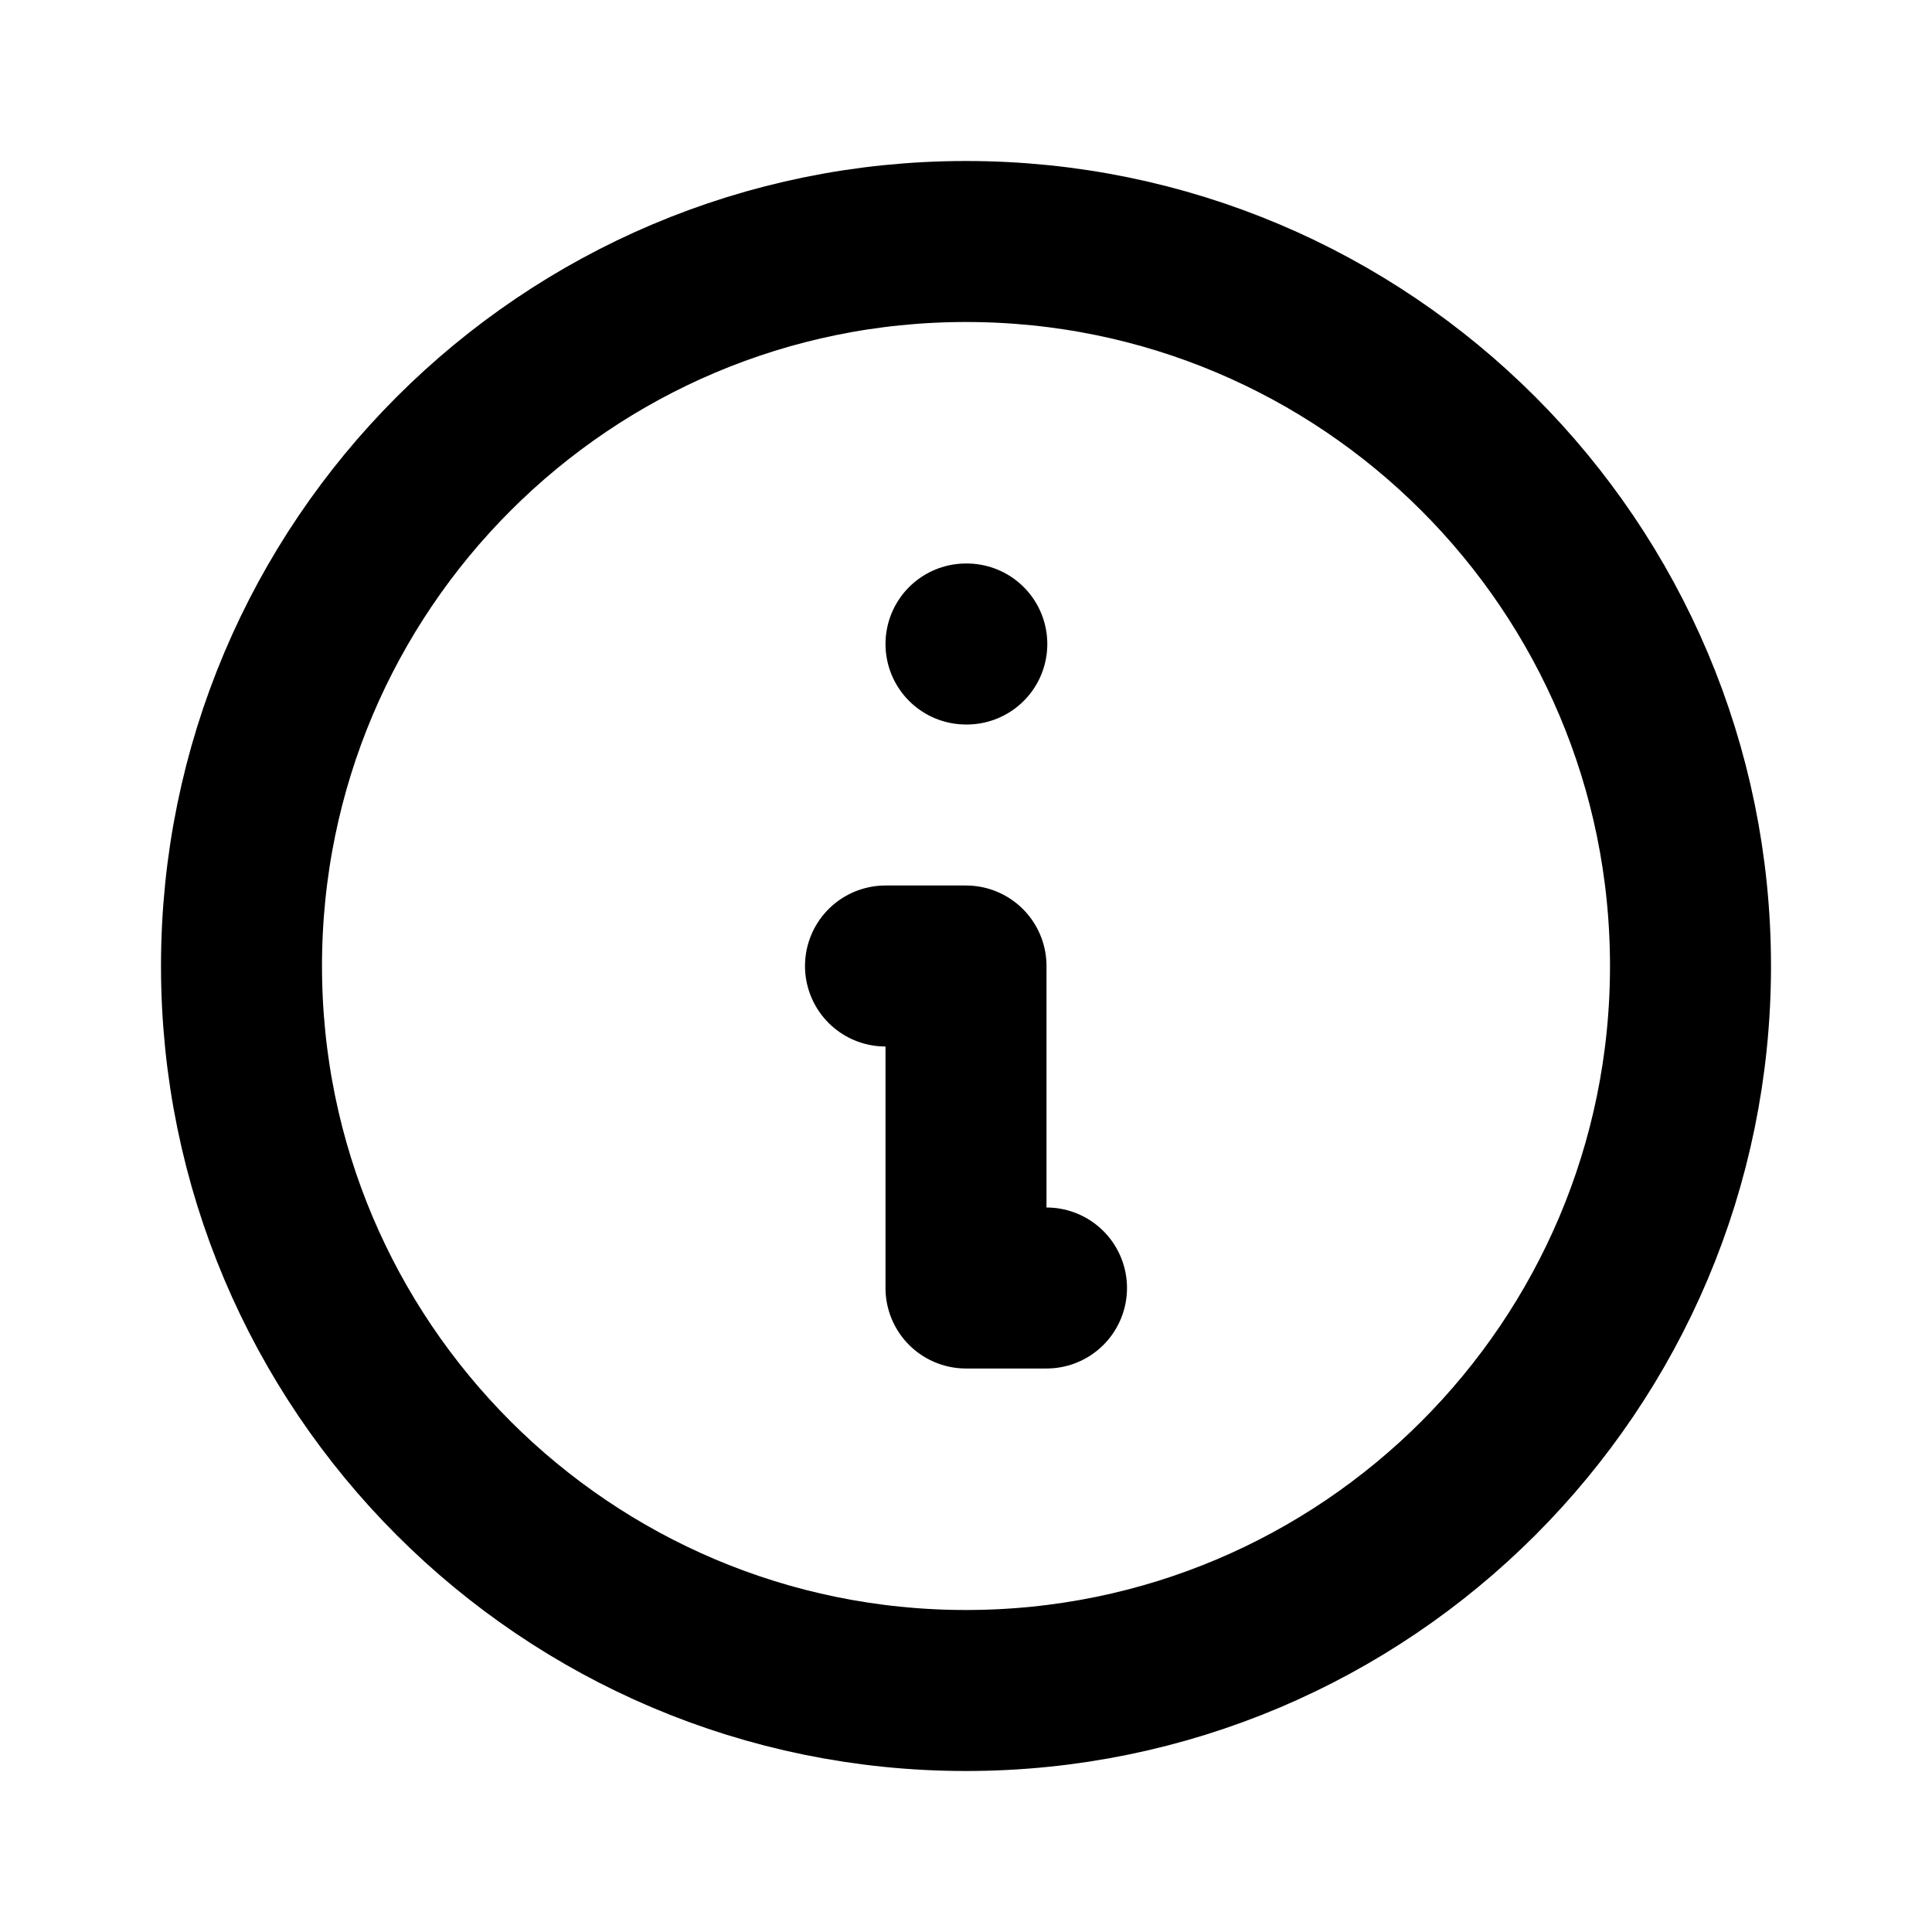
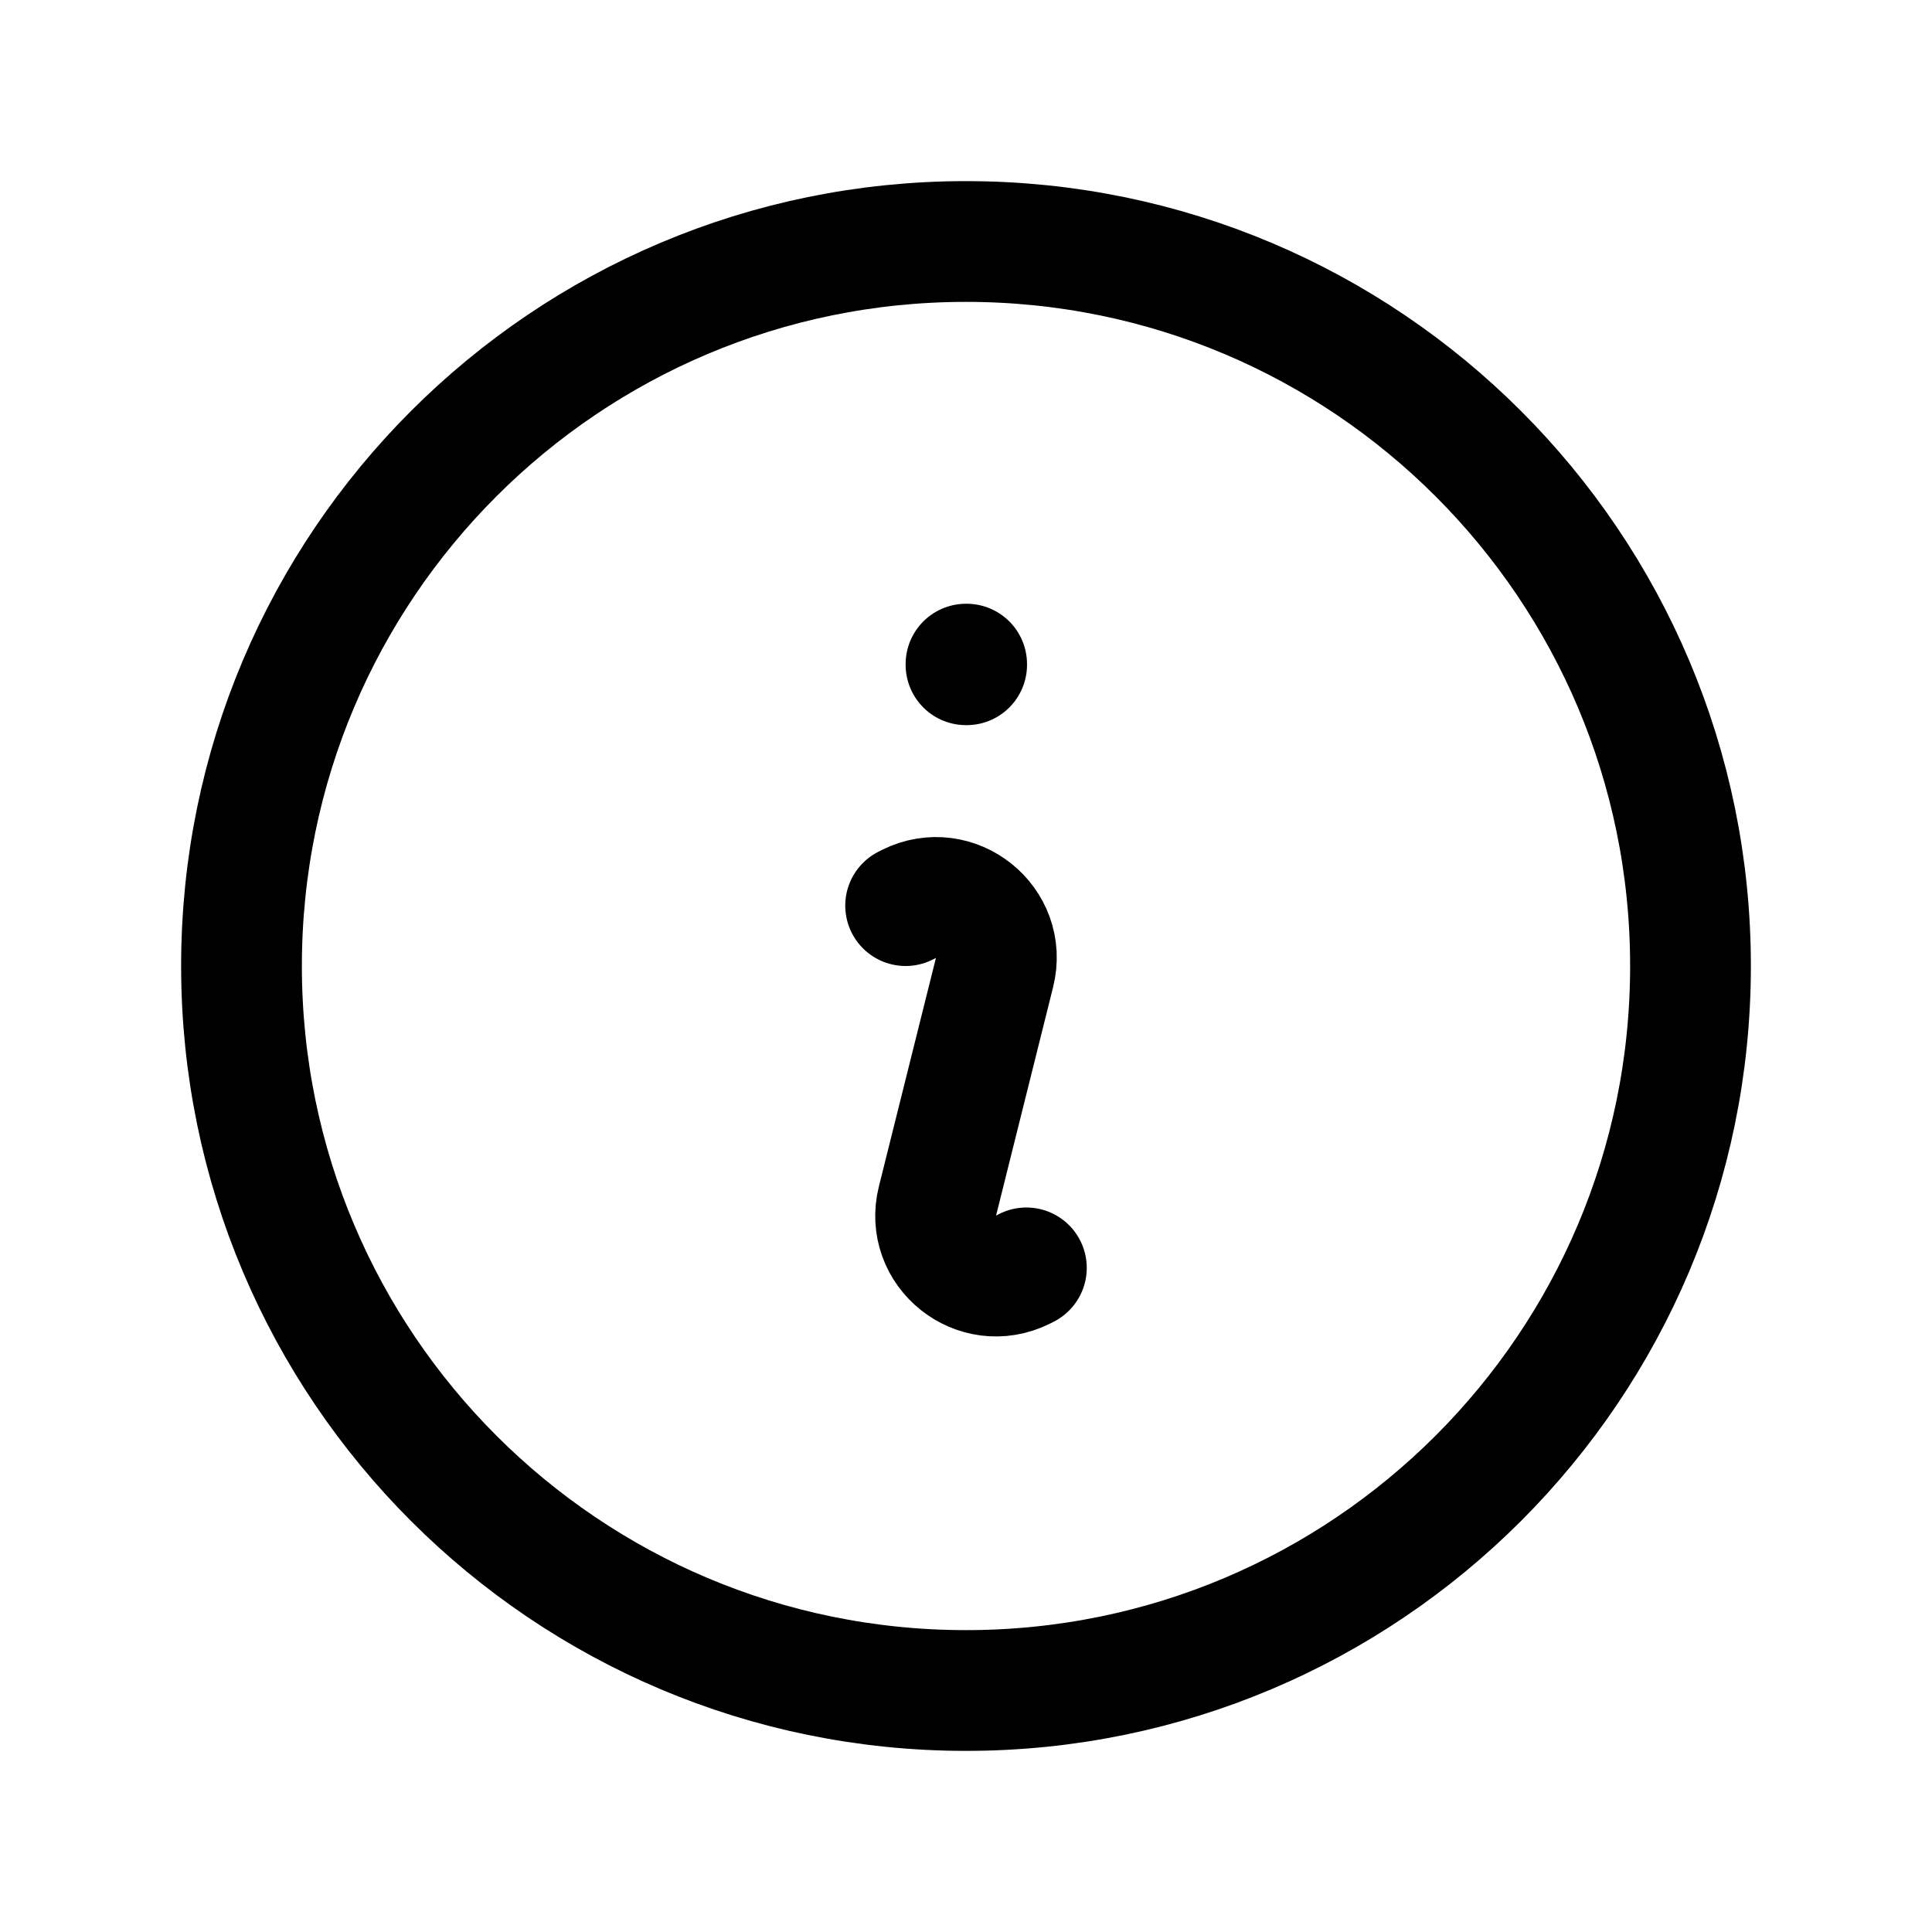
- <svg xmlns="http://www.w3.org/2000/svg" fill="none" viewBox="0 0 24 24" stroke="currentColor" stroke-width="2">
-   <path stroke-linecap="round" stroke-linejoin="round" d="M13 16h-1v-4h-1m1-4h.01M21 12a9 9 0 11-18 0 9 9 0 0118 0z" />
+ <svg xmlns="http://www.w3.org/2000/svg" width="24" height="24" viewBox="0 0 24 24" fill="none">
+   <path d="M11.25 11.25L11.291 11.229C11.865 10.943 12.51 11.46 12.354 12.082L11.646 14.918C11.49 15.54 12.135 16.057 12.709 15.771L12.75 15.75M21 12C21 16.971 16.971 21 12 21C7.029 21 3 16.971 3 12C3 7.029 7.029 3 12 3C16.971 3 21 7.029 21 12ZM12 8.25H12.008V8.258H12V8.25Z" stroke="currentColor" stroke-width="1.5" stroke-linecap="round" stroke-linejoin="round" />
</svg>
